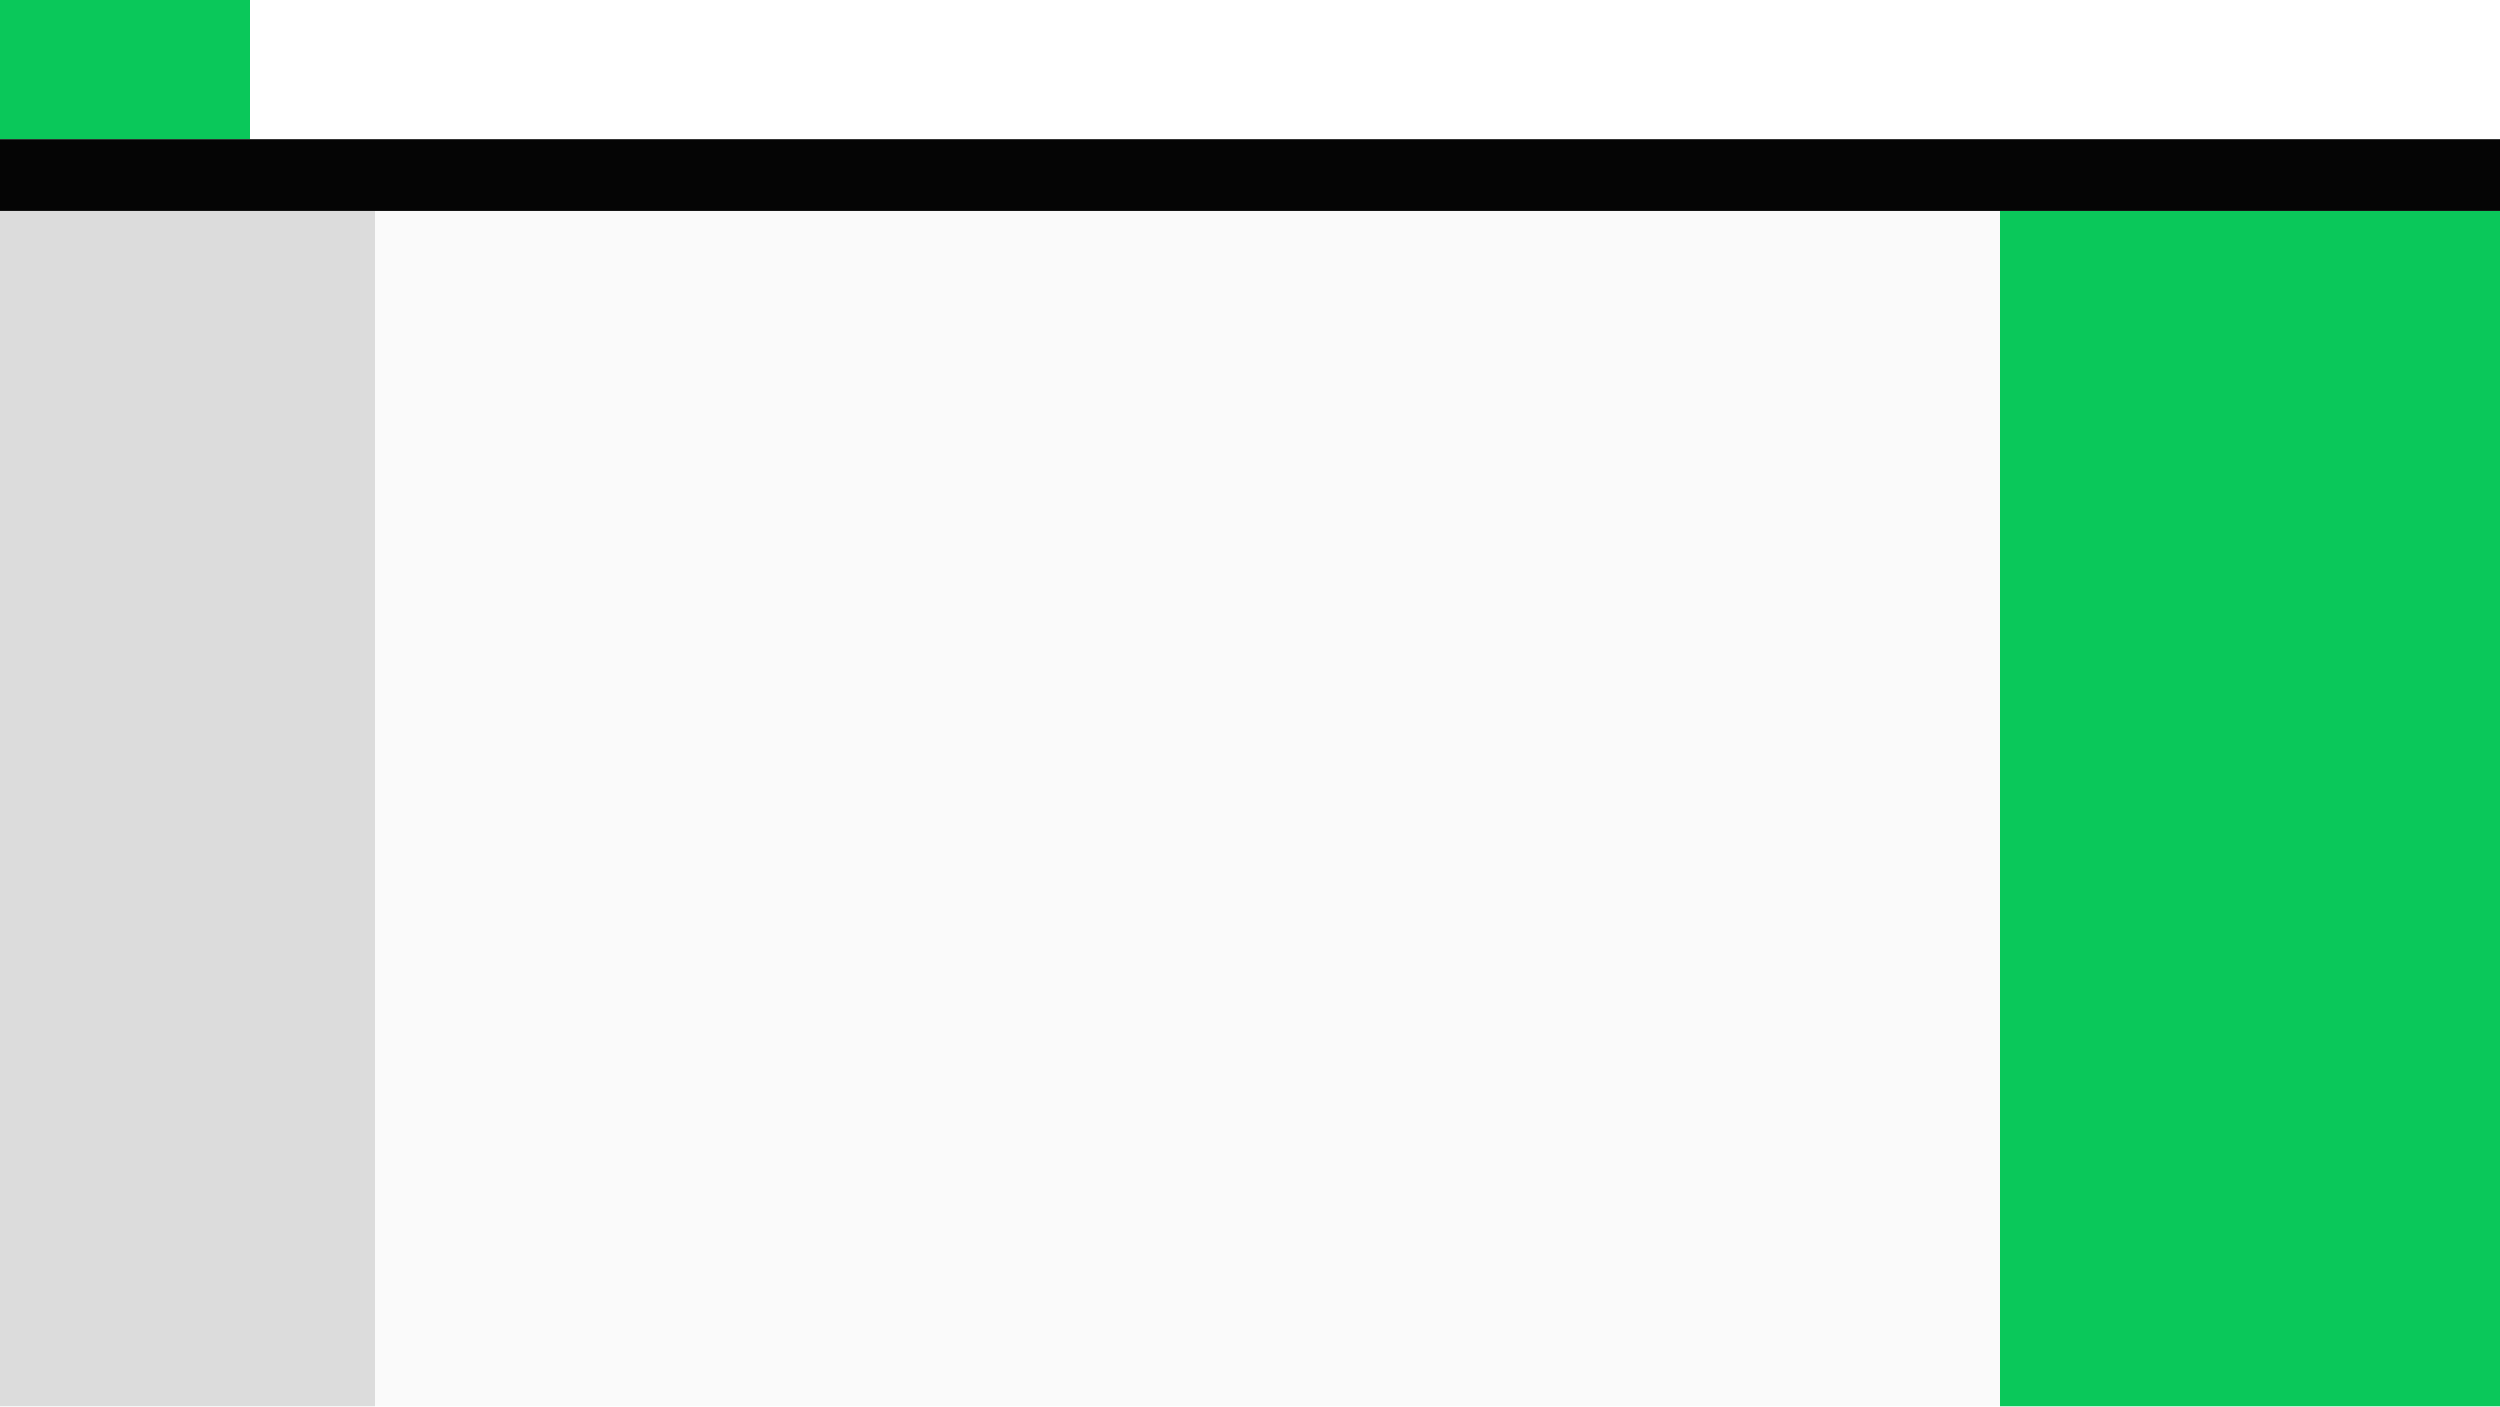
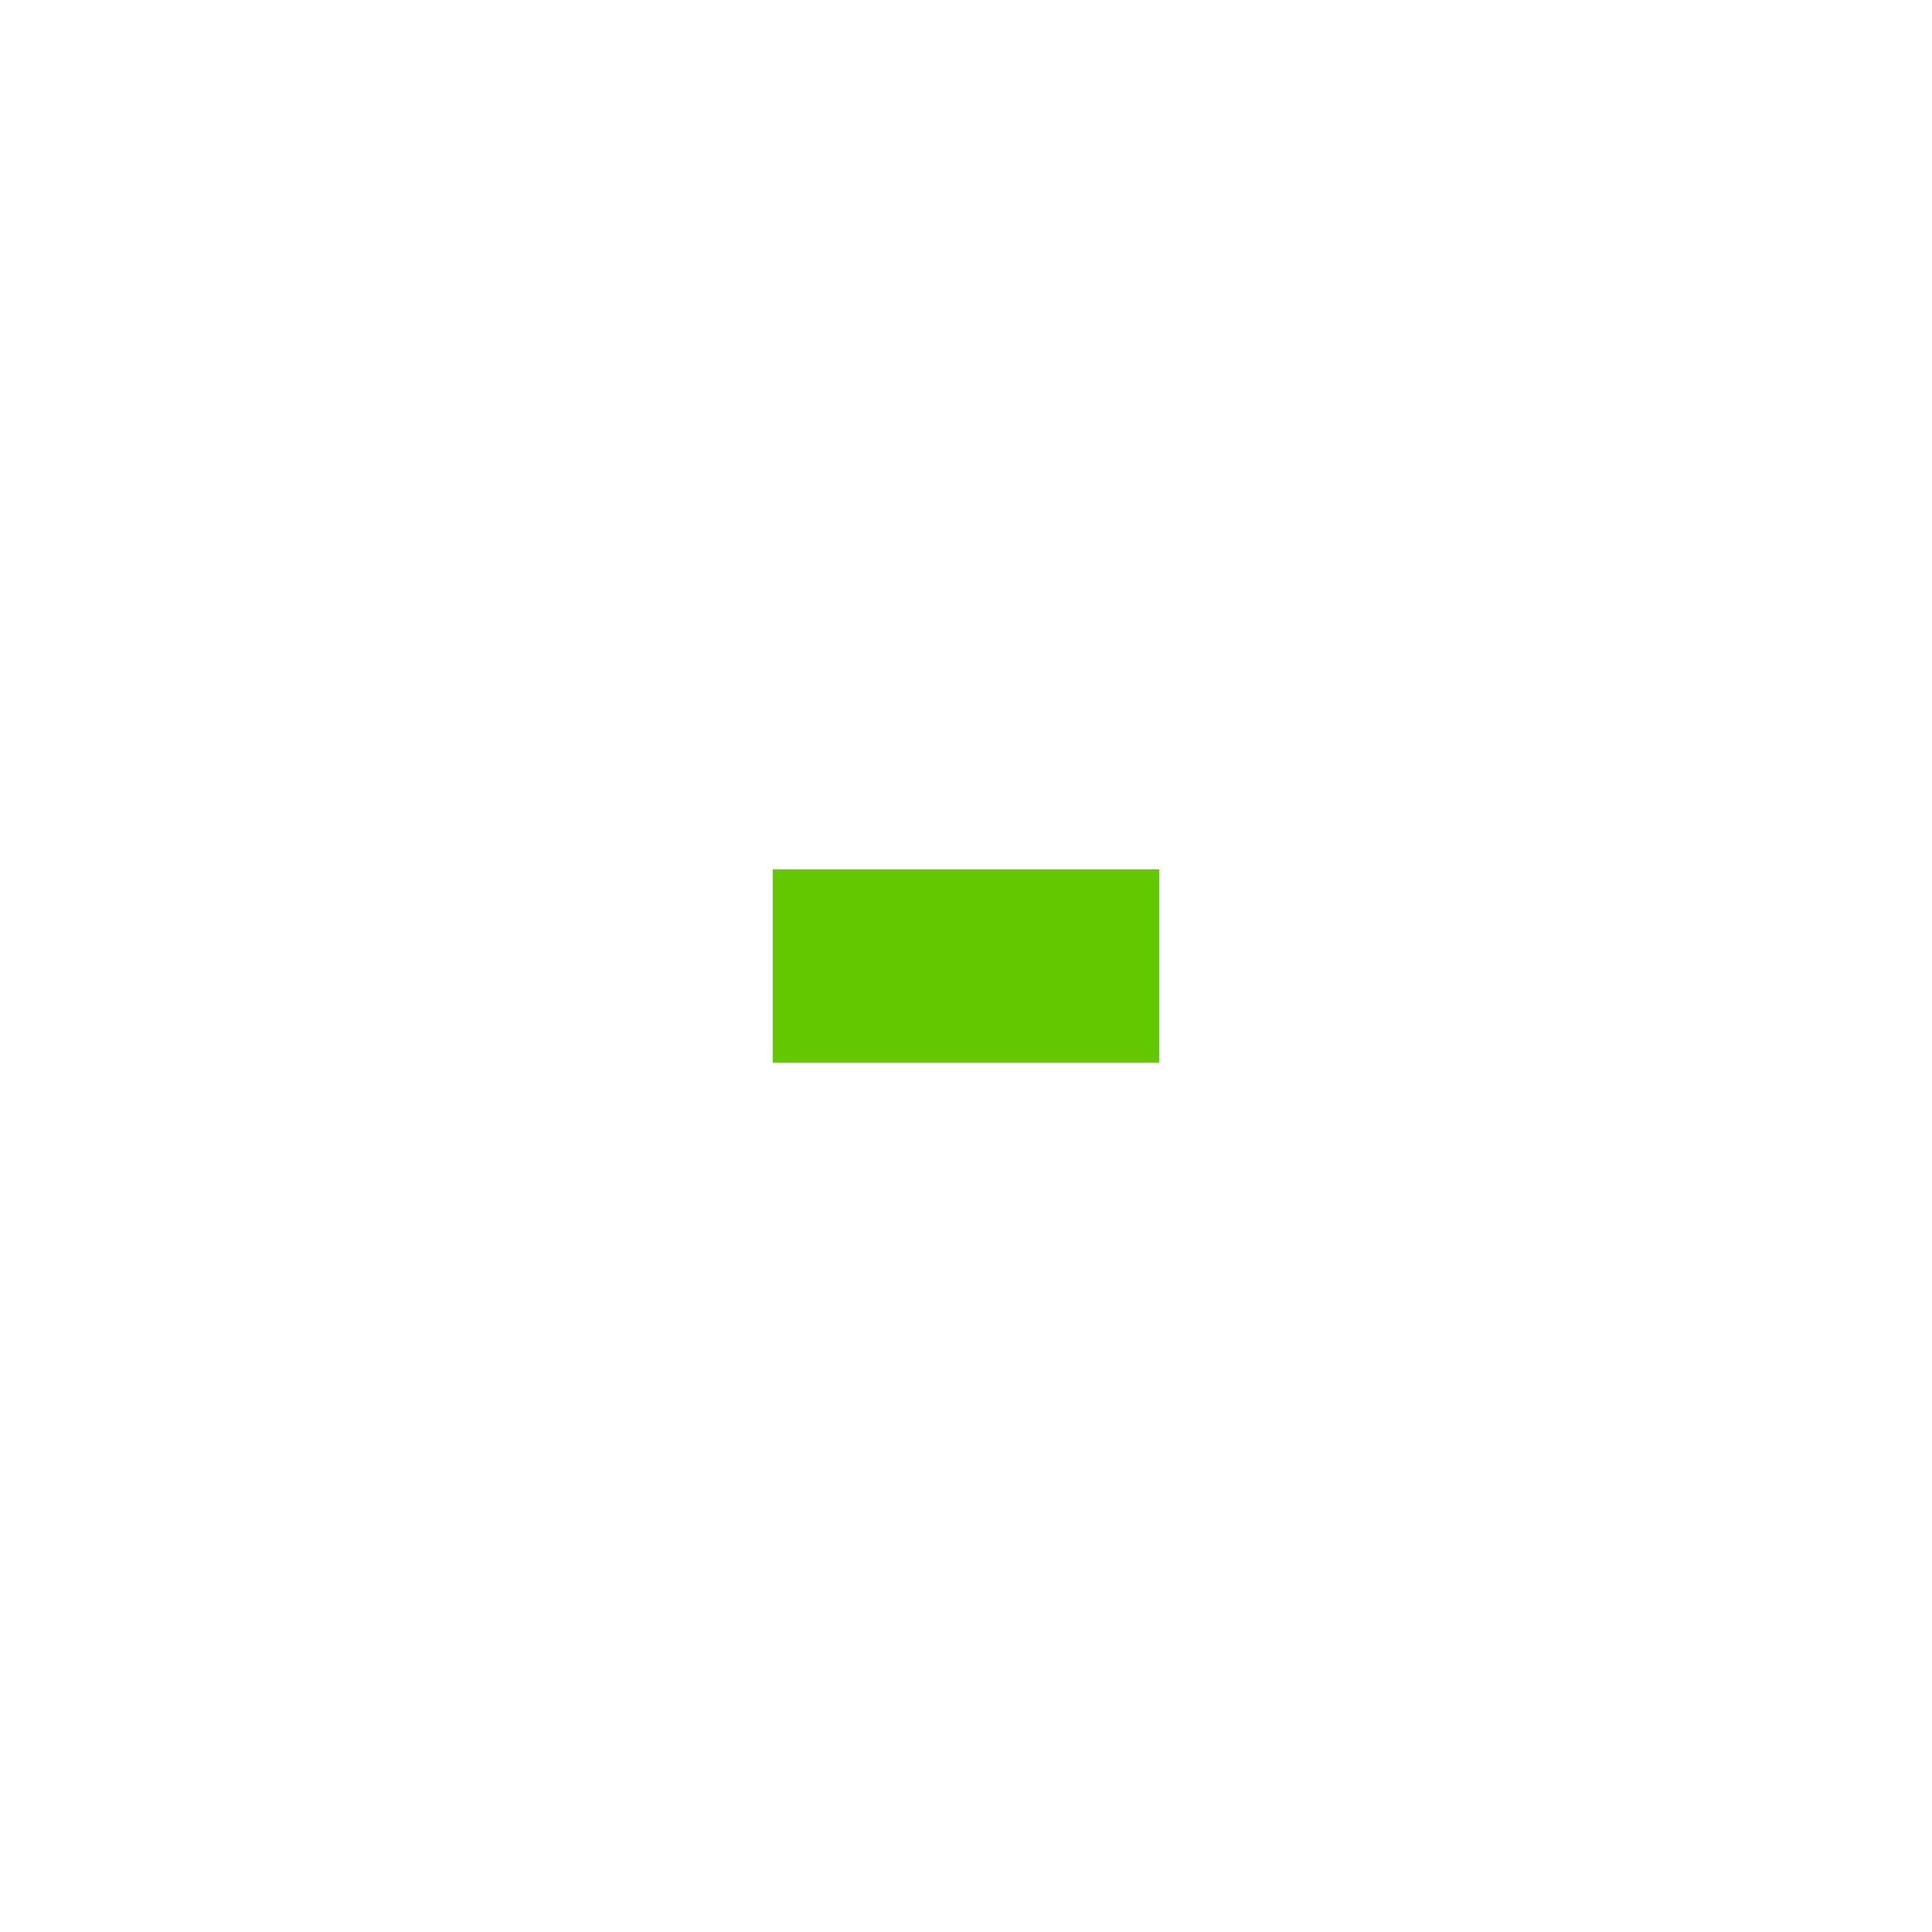
- <svg xmlns="http://www.w3.org/2000/svg" baseProfile="full" height="1080" version="1.1" width="1920">
+ <svg xmlns="http://www.w3.org/2000/svg" baseProfile="full" height="1000" version="1.1" width="1000">
  <defs />
  <svg height="100%" width="100%" x="0%" y="0%">
    <defs />
-     <svg height="85.0%" width="100.0%" x="0.0%" y="15.0%">
-       <defs />
-       <rect fill="rgb(220, 220, 220)" height="100.0%" width="15.0%" x="0.0%" y="0.0%" />
-       <rect fill="rgb(250, 250, 250)" height="100.0%" width="65.0%" x="15.0%" y="0.0%" />
-       <rect fill="rgb(10, 200, 90)" height="100.0%" width="20.0%" x="80.0%" y="0.0%" />
-     </svg>
-     <svg height="15.0%" width="100.0%" x="0.0%" y="0%">
-       <defs />
-       <svg height="66.0%" width="100.0%" x="0.0%" y="0%">
-         <defs />
-         <rect fill="rgb(10, 200, 90)" height="100.0%" width="10.0%" x="0.0%" y="0.0%" />
-         <rect fill="rgb(255, 255, 255)" height="100.0%" width="90.0%" x="10.0%" y="0.0%" />
-       </svg>
-       <rect fill="rgb(5, 5, 5)" height="34.0%" width="100.0%" x="0.0%" y="66.0%" />
-     </svg>
+     <rect fill="rgb(100, 200, 0)" height="10.0%" width="20.0%" x="40.0%" y="45.0%" />
  </svg>
</svg>
